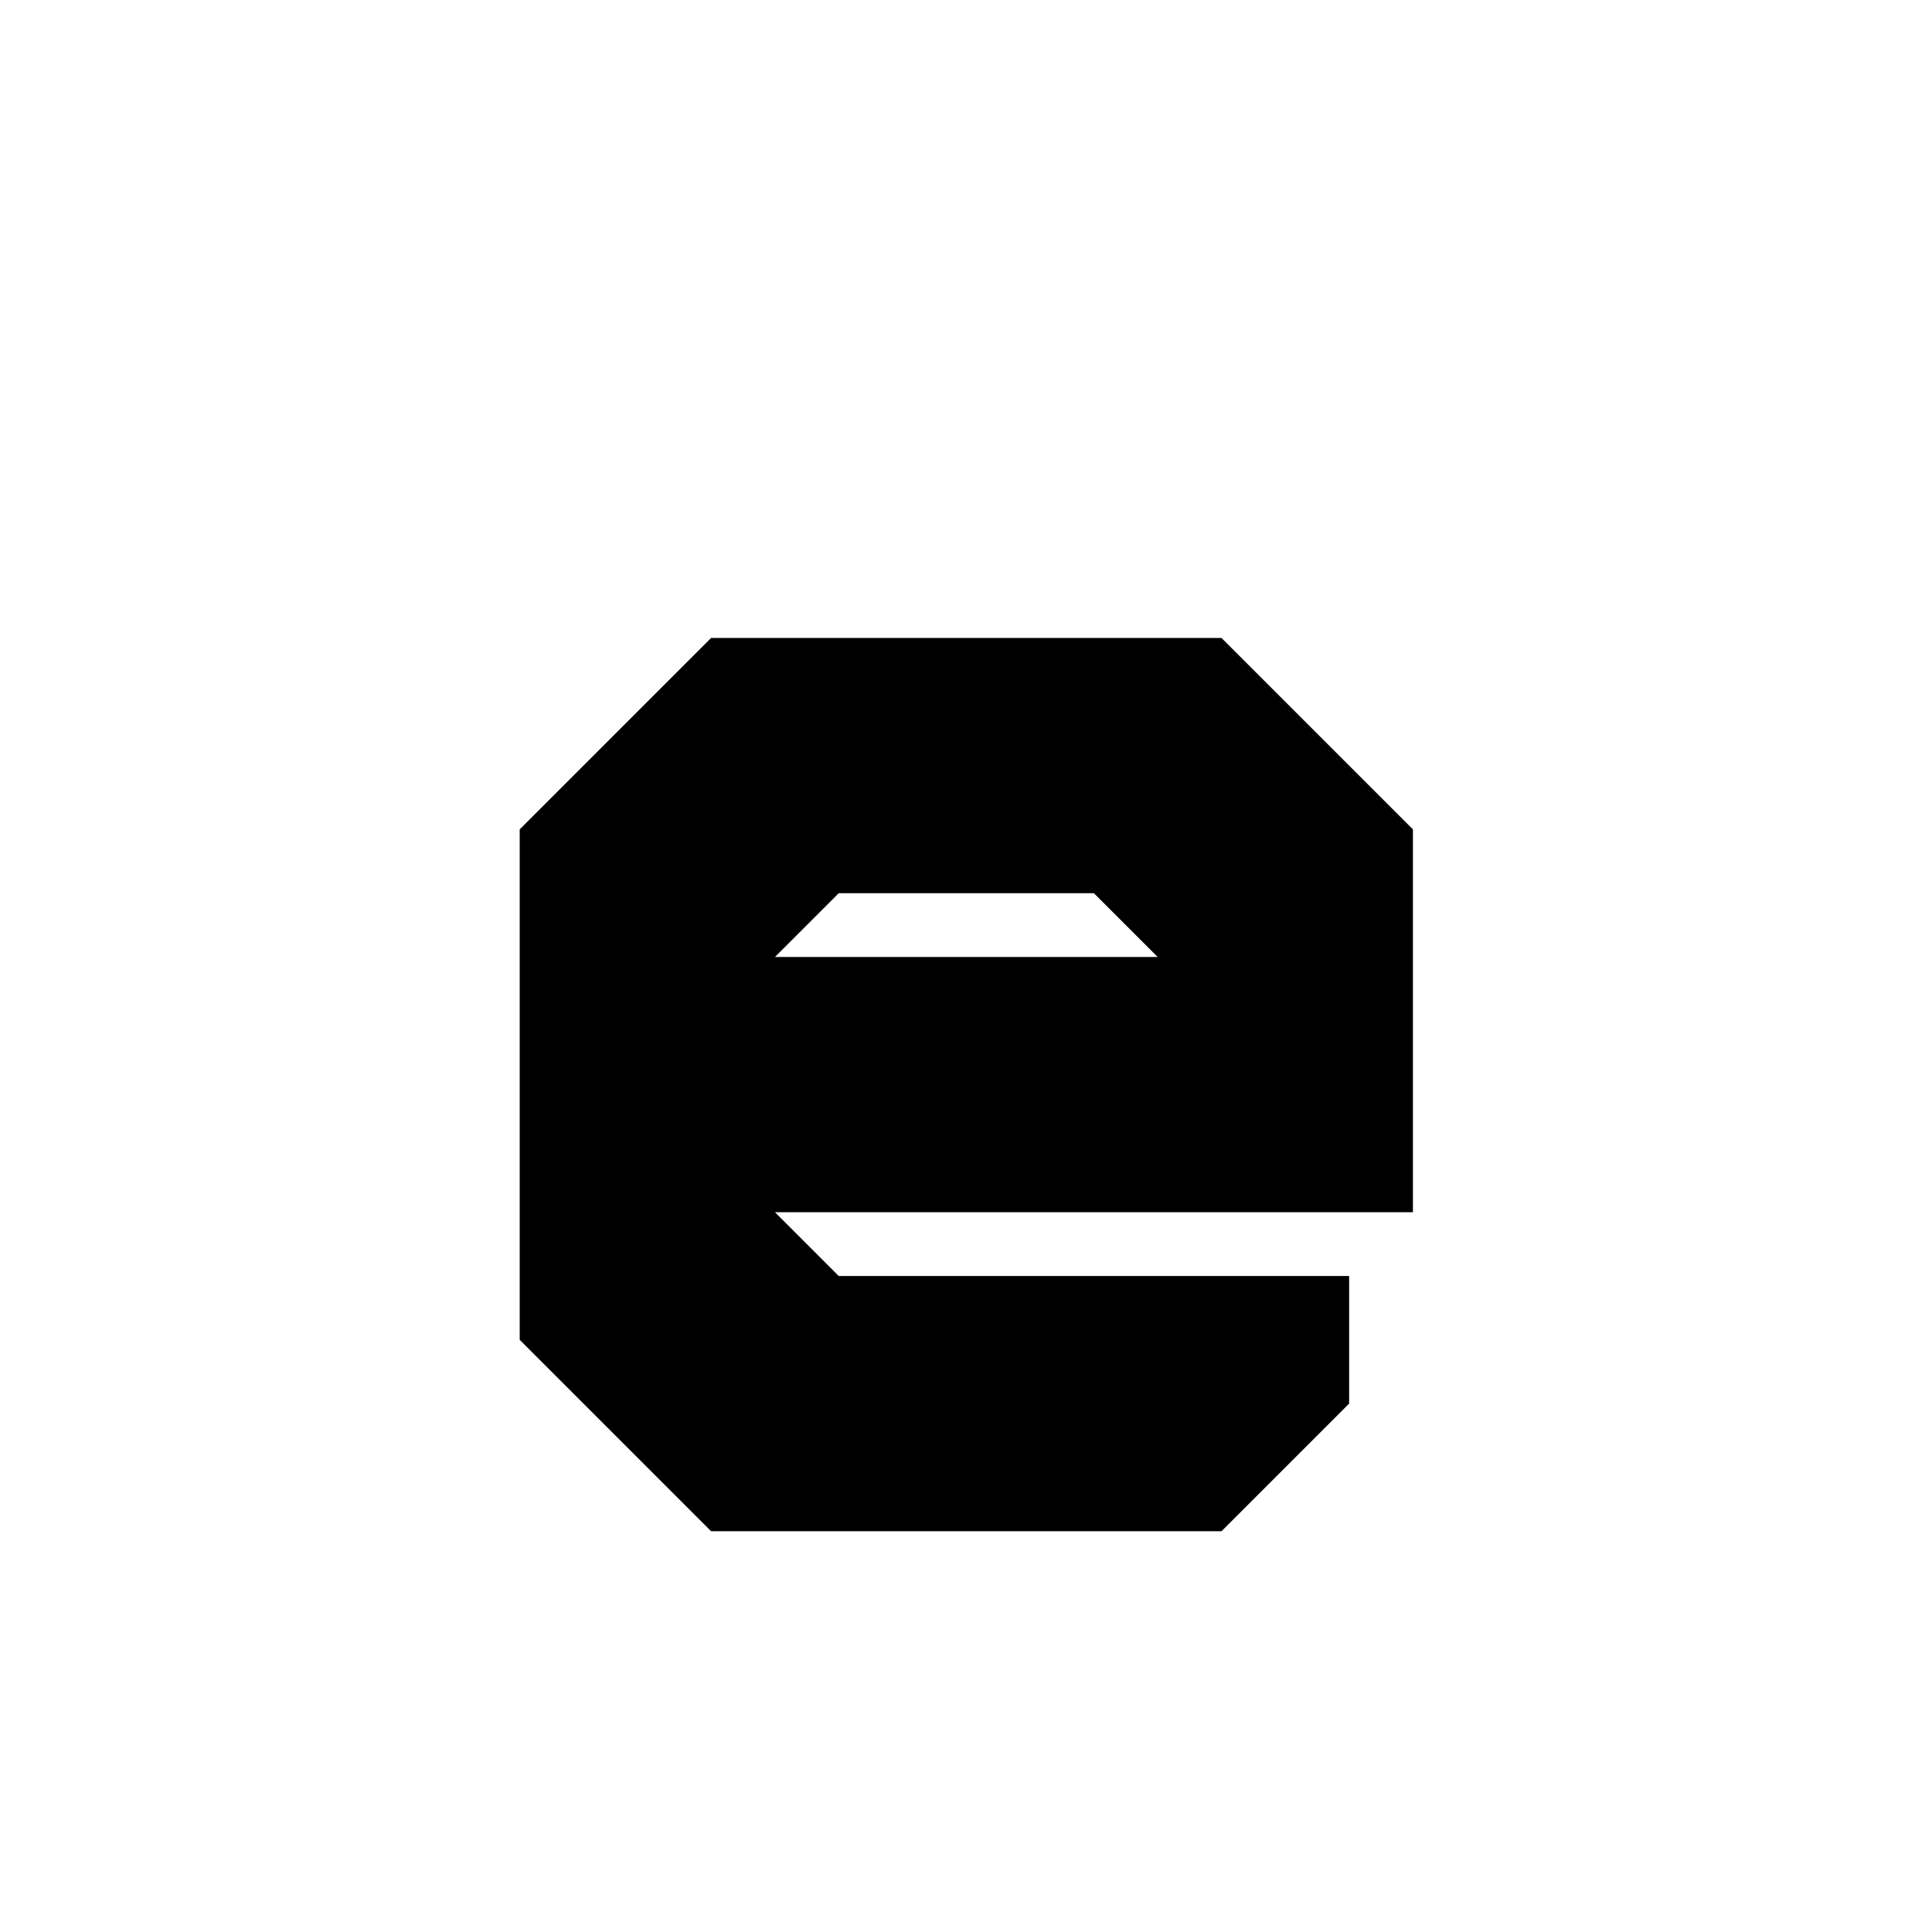
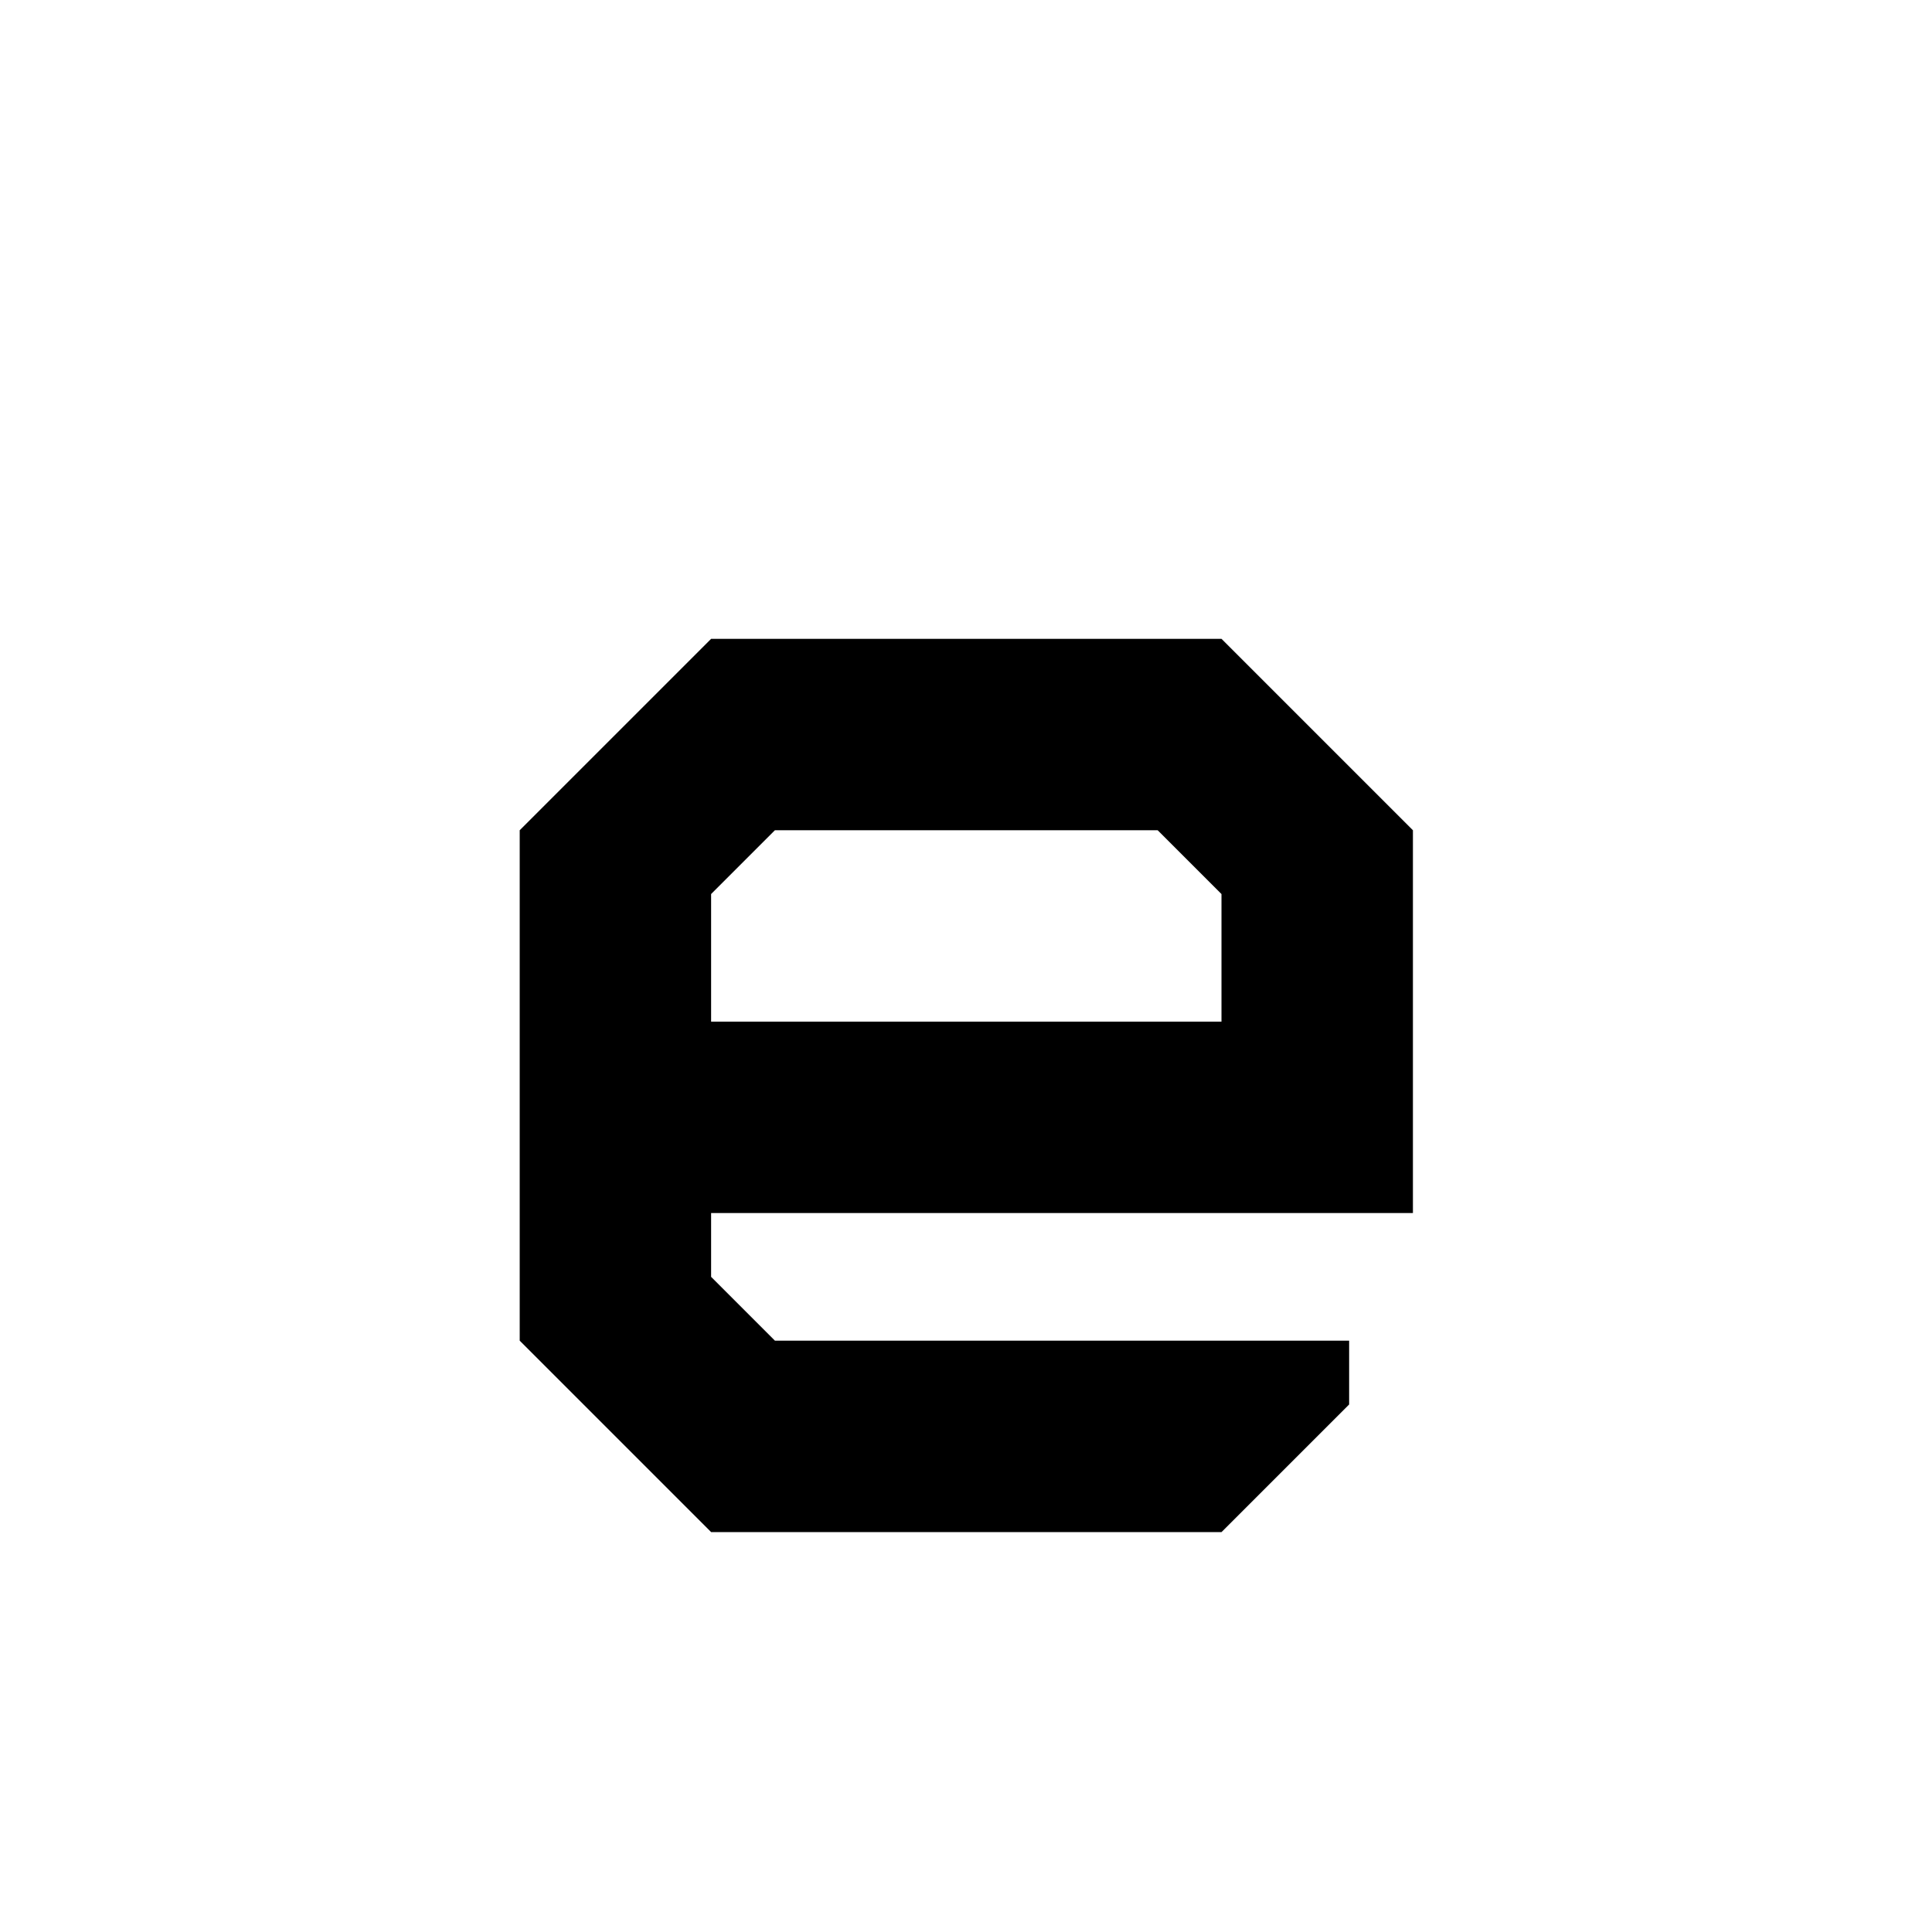
<svg xmlns="http://www.w3.org/2000/svg" viewBox="0 0 512 512" width="512" height="512">
  <g transform="matrix(0.512,0,0,-0.512,124.928,406.016)">
-     <path d="M487.325 363.707 388.257 462.775H124.068L25 363.707V99.518L124.068 0.45H388.257L454.31 66.503V132.556H190.121L157.106 165.571H487.325ZM157.106 297.654 190.121 330.669H322.204L355.219 297.654Z" fill="#000000" />
+     <path d="M388.257 462.325H124.068L25.0 363.257V99.068L124.068 1.52587890625e-05H388.257L454.31 66.053V99.091H157.083L124.068 132.106V165.121H487.325V363.257ZM124.068 264.189V330.242L157.083 363.257H355.219L388.234 330.242V264.189Z" fill="#000000" />
  </g>
</svg>
